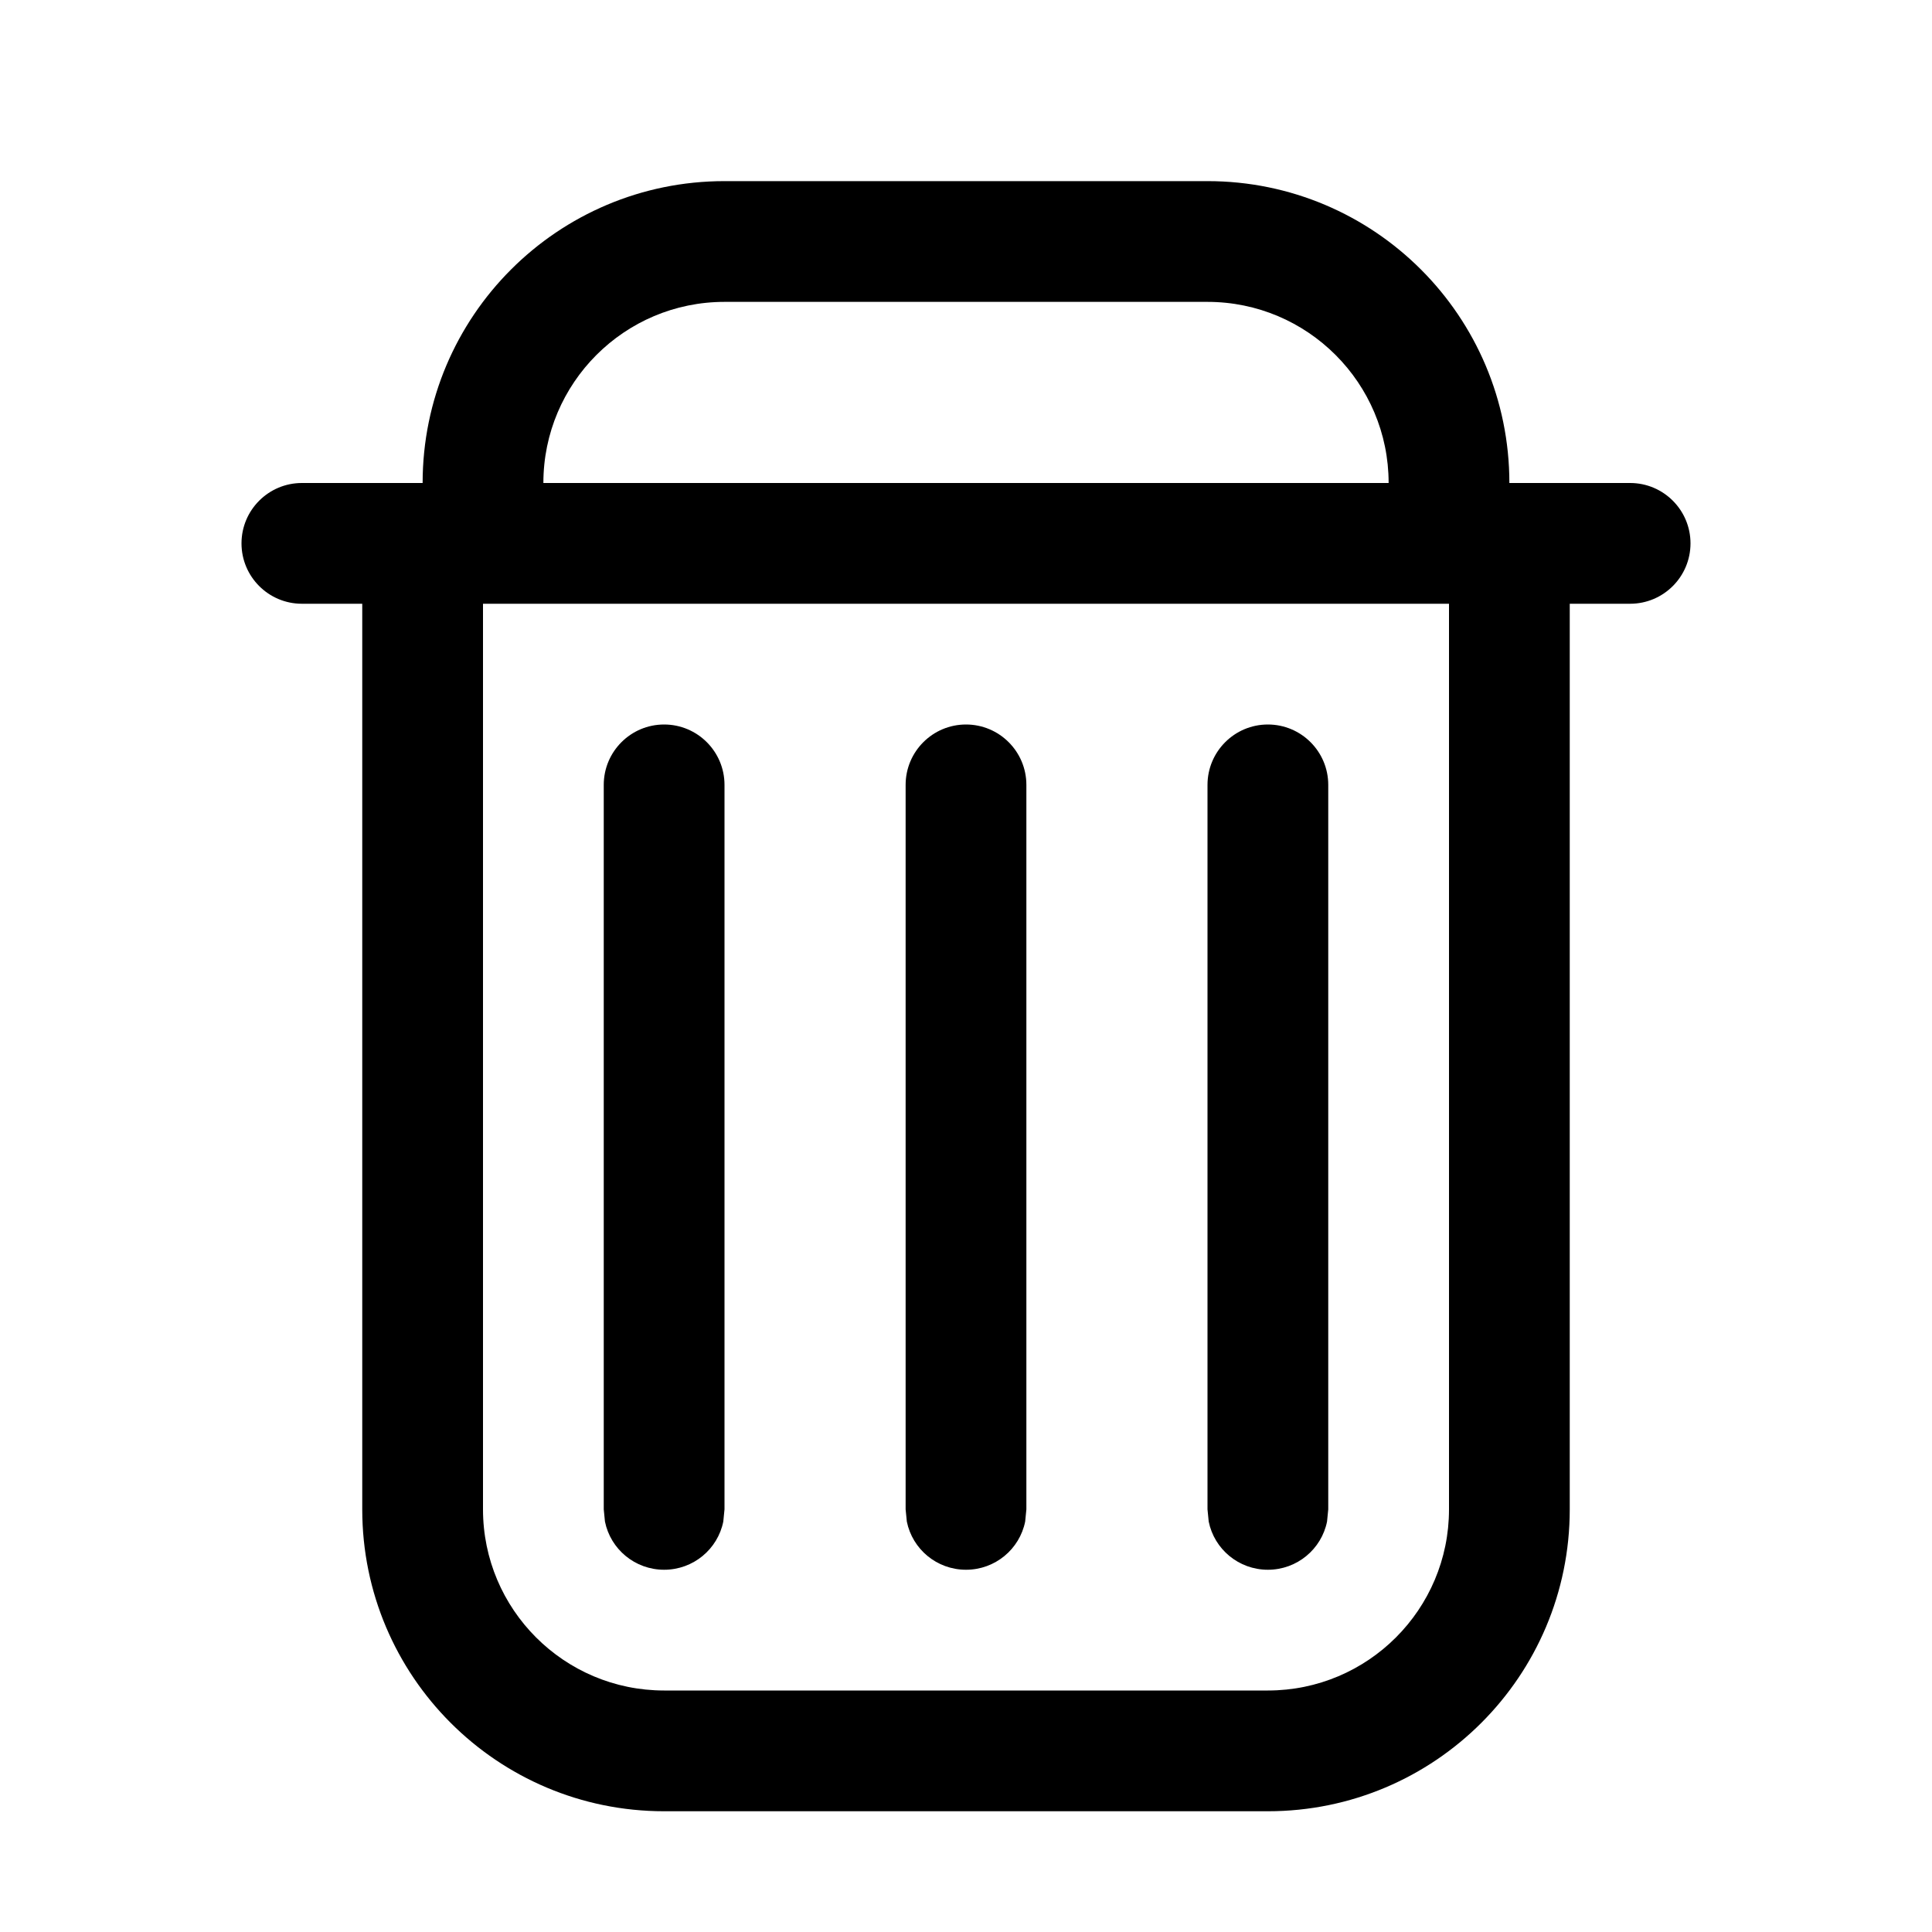
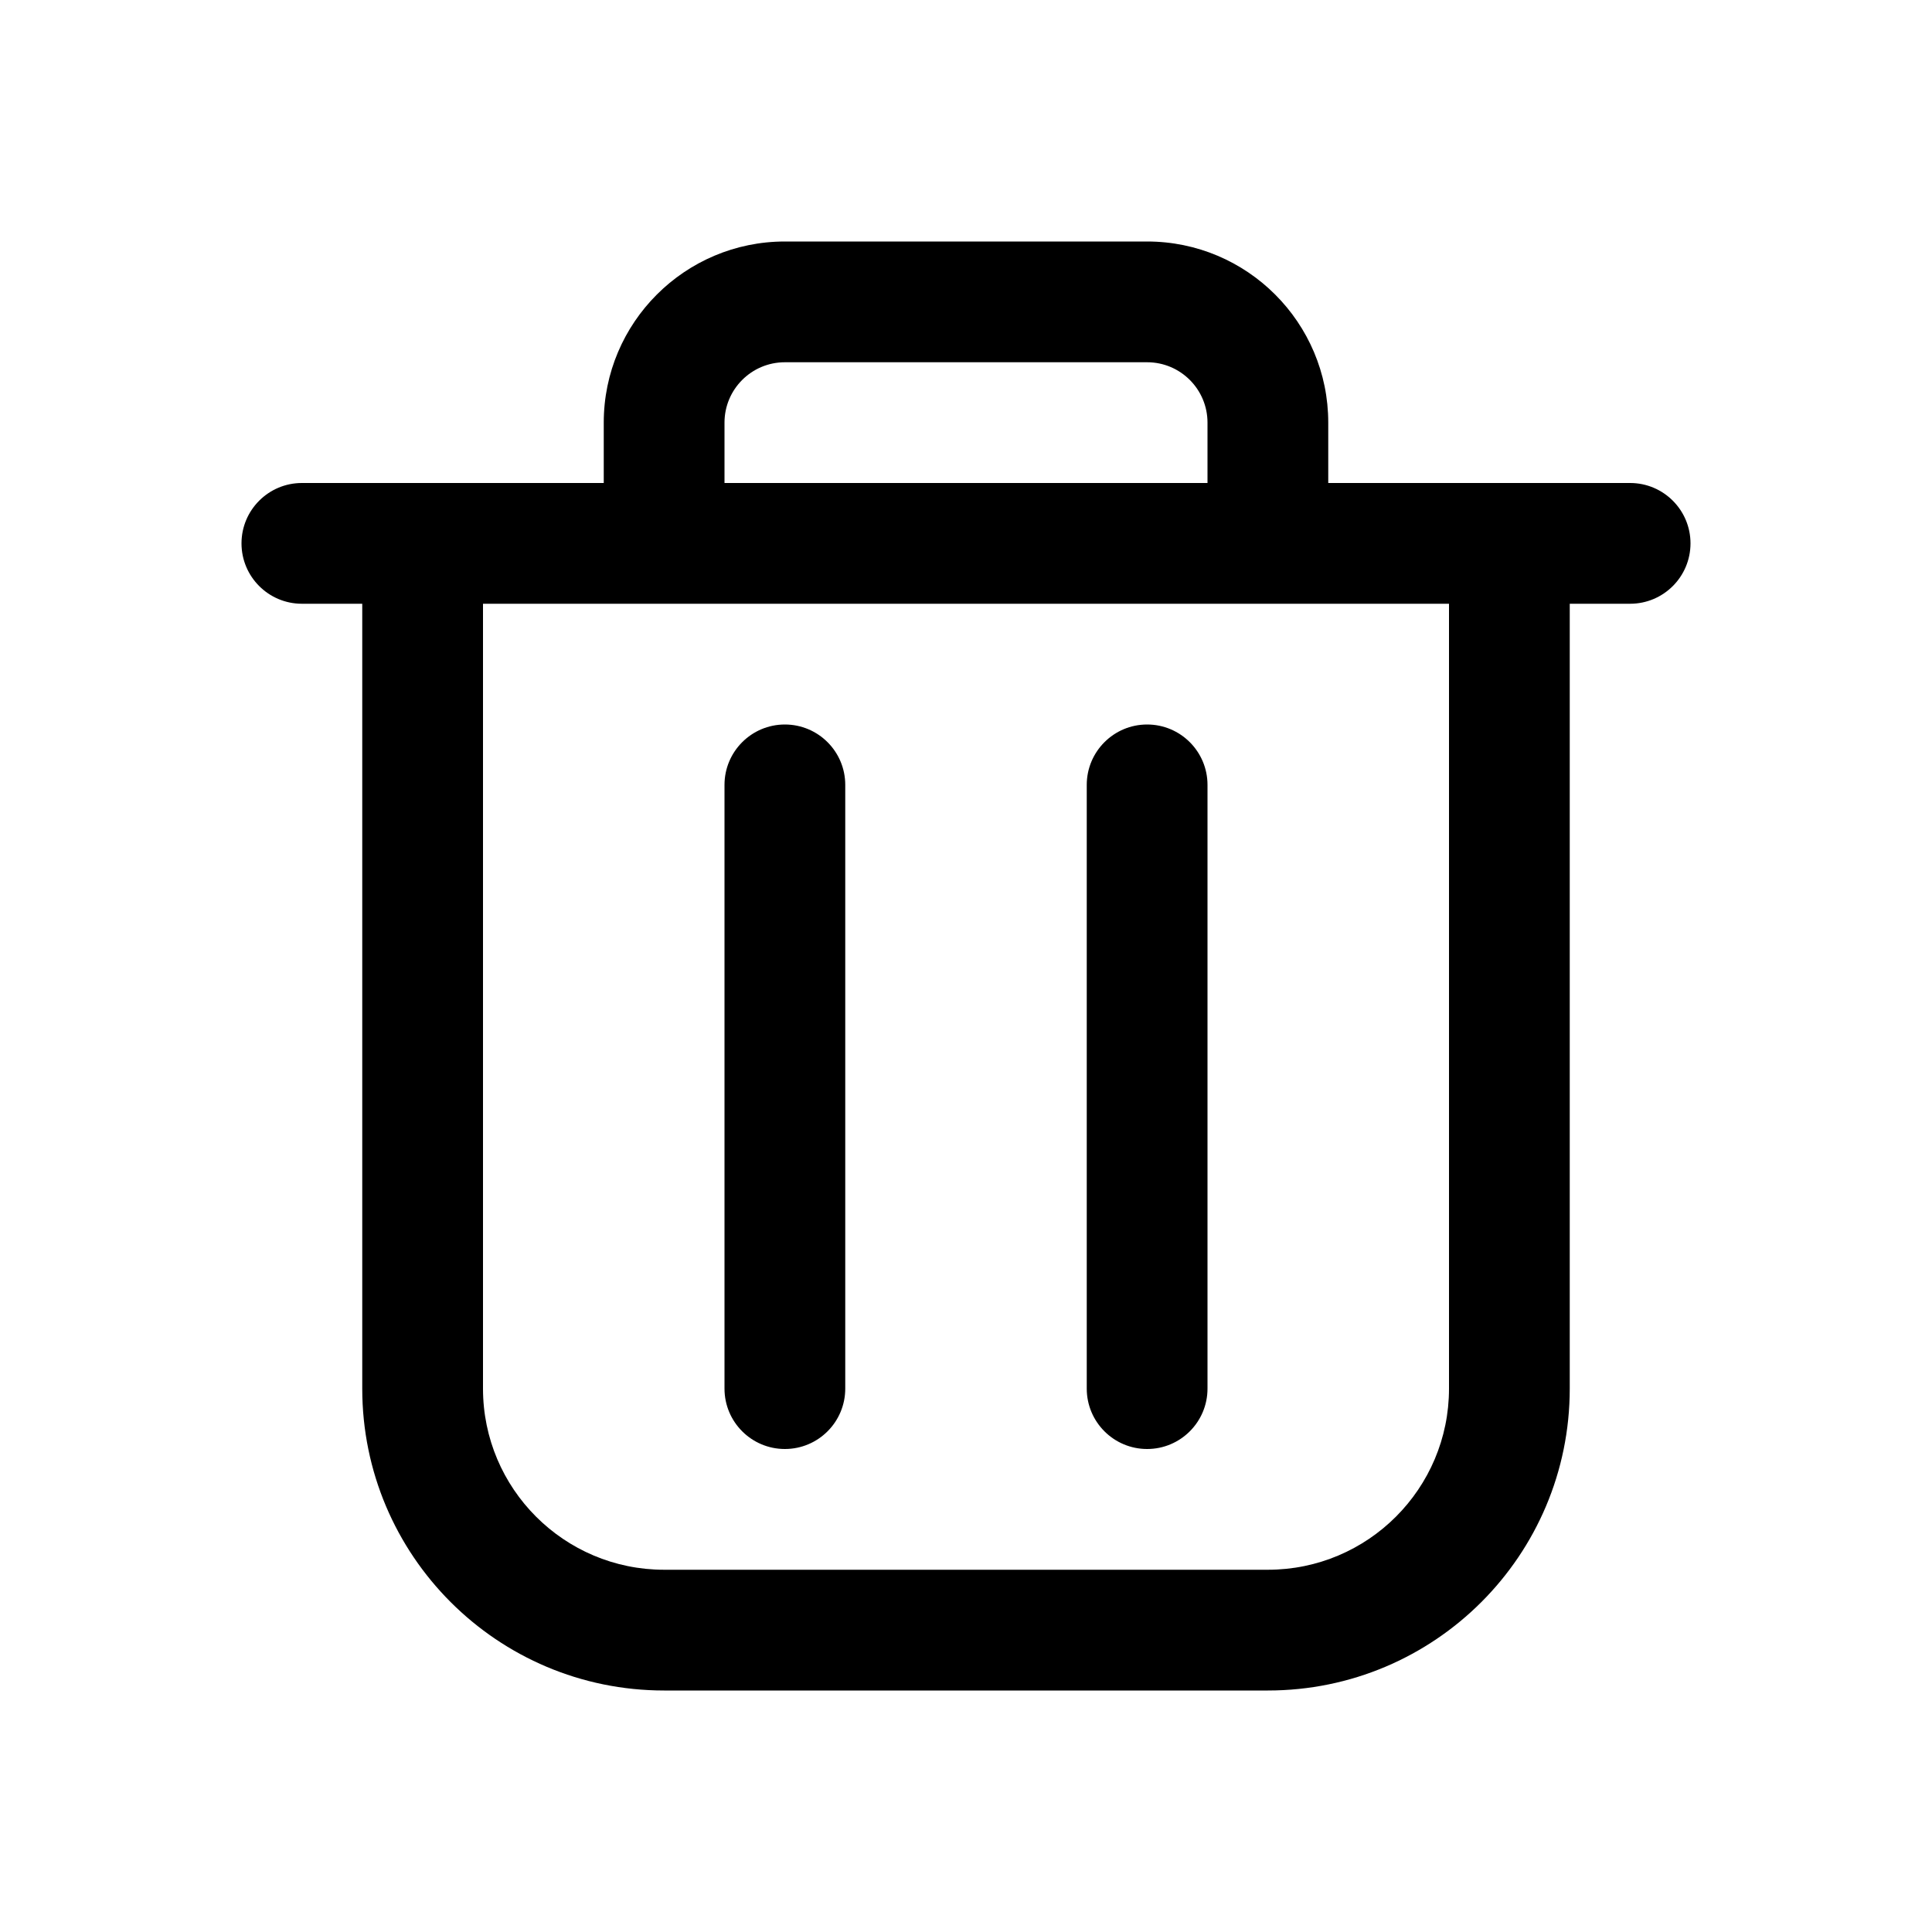
<svg xmlns="http://www.w3.org/2000/svg" width="16" height="16" viewBox="0 0 16 16" fill="none">
-   <path d="M10 1.5C11.381 1.5 12.5 2.619 12.5 4H13.5C13.776 4 14 4.224 14 4.5C14 4.776 13.776 5 13.5 5H13V12.5C13 13.881 11.881 15 10.5 15H5.5C4.119 15 3 13.881 3 12.5V5H2.5C2.224 5 2 4.776 2 4.5C2 4.224 2.224 4 2.5 4H3.5C3.5 2.619 4.619 1.5 6 1.5H10ZM4 12.5C4 13.328 4.672 14 5.5 14H10.5C11.328 14 12 13.328 12 12.5V5H4V12.5ZM5.5 6C5.776 6 6 6.224 6 6.5V12.5L5.99 12.601C5.944 12.829 5.742 13 5.5 13C5.258 13 5.056 12.829 5.01 12.601L5 12.5V6.5C5 6.224 5.224 6 5.5 6ZM8 6C8.276 6 8.5 6.224 8.5 6.5V12.5L8.49 12.601C8.444 12.829 8.242 13 8 13C7.758 13 7.556 12.829 7.51 12.601L7.5 12.5V6.5C7.5 6.224 7.724 6 8 6ZM10.5 6C10.776 6 11 6.224 11 6.5V12.5L10.99 12.601C10.944 12.829 10.742 13 10.5 13C10.258 13 10.056 12.829 10.01 12.601L10 12.5V6.5C10 6.224 10.224 6 10.5 6ZM6 2.5C5.172 2.5 4.5 3.172 4.5 4H11.5C11.5 3.172 10.828 2.5 10 2.5H6Z" fill="black" />
+   <path fill-rule="evenodd" clip-rule="evenodd" d="M9.5 2C10.328 2 11 2.672 11 3.5V4H13.5C13.776 4 14 4.224 14 4.5C14 4.776 13.776 5 13.5 5H13V11.5C13 12.881 11.881 14 10.5 14H5.5C4.119 14 3 12.881 3 11.5V5H2.5C2.224 5 2 4.776 2 4.5C2 4.224 2.224 4 2.5 4H5V3.5C5 2.672 5.672 2 6.5 2H9.5ZM4 11.5C4 12.328 4.672 13 5.5 13H10.5C11.328 13 12 12.328 12 11.5V5H4V11.5ZM6.5 6C6.776 6 7 6.224 7 6.5V11.5C7 11.776 6.776 12 6.5 12C6.224 12 6 11.776 6 11.5V6.5C6 6.224 6.224 6 6.5 6ZM9.5 6C9.776 6 10 6.224 10 6.5V11.5C10 11.776 9.776 12 9.5 12C9.224 12 9 11.776 9 11.5V6.5C9 6.224 9.224 6 9.5 6ZM6.5 3C6.224 3 6 3.224 6 3.5V4H10V3.5C10 3.224 9.776 3 9.5 3H6.5Z" fill="black" />
</svg>
